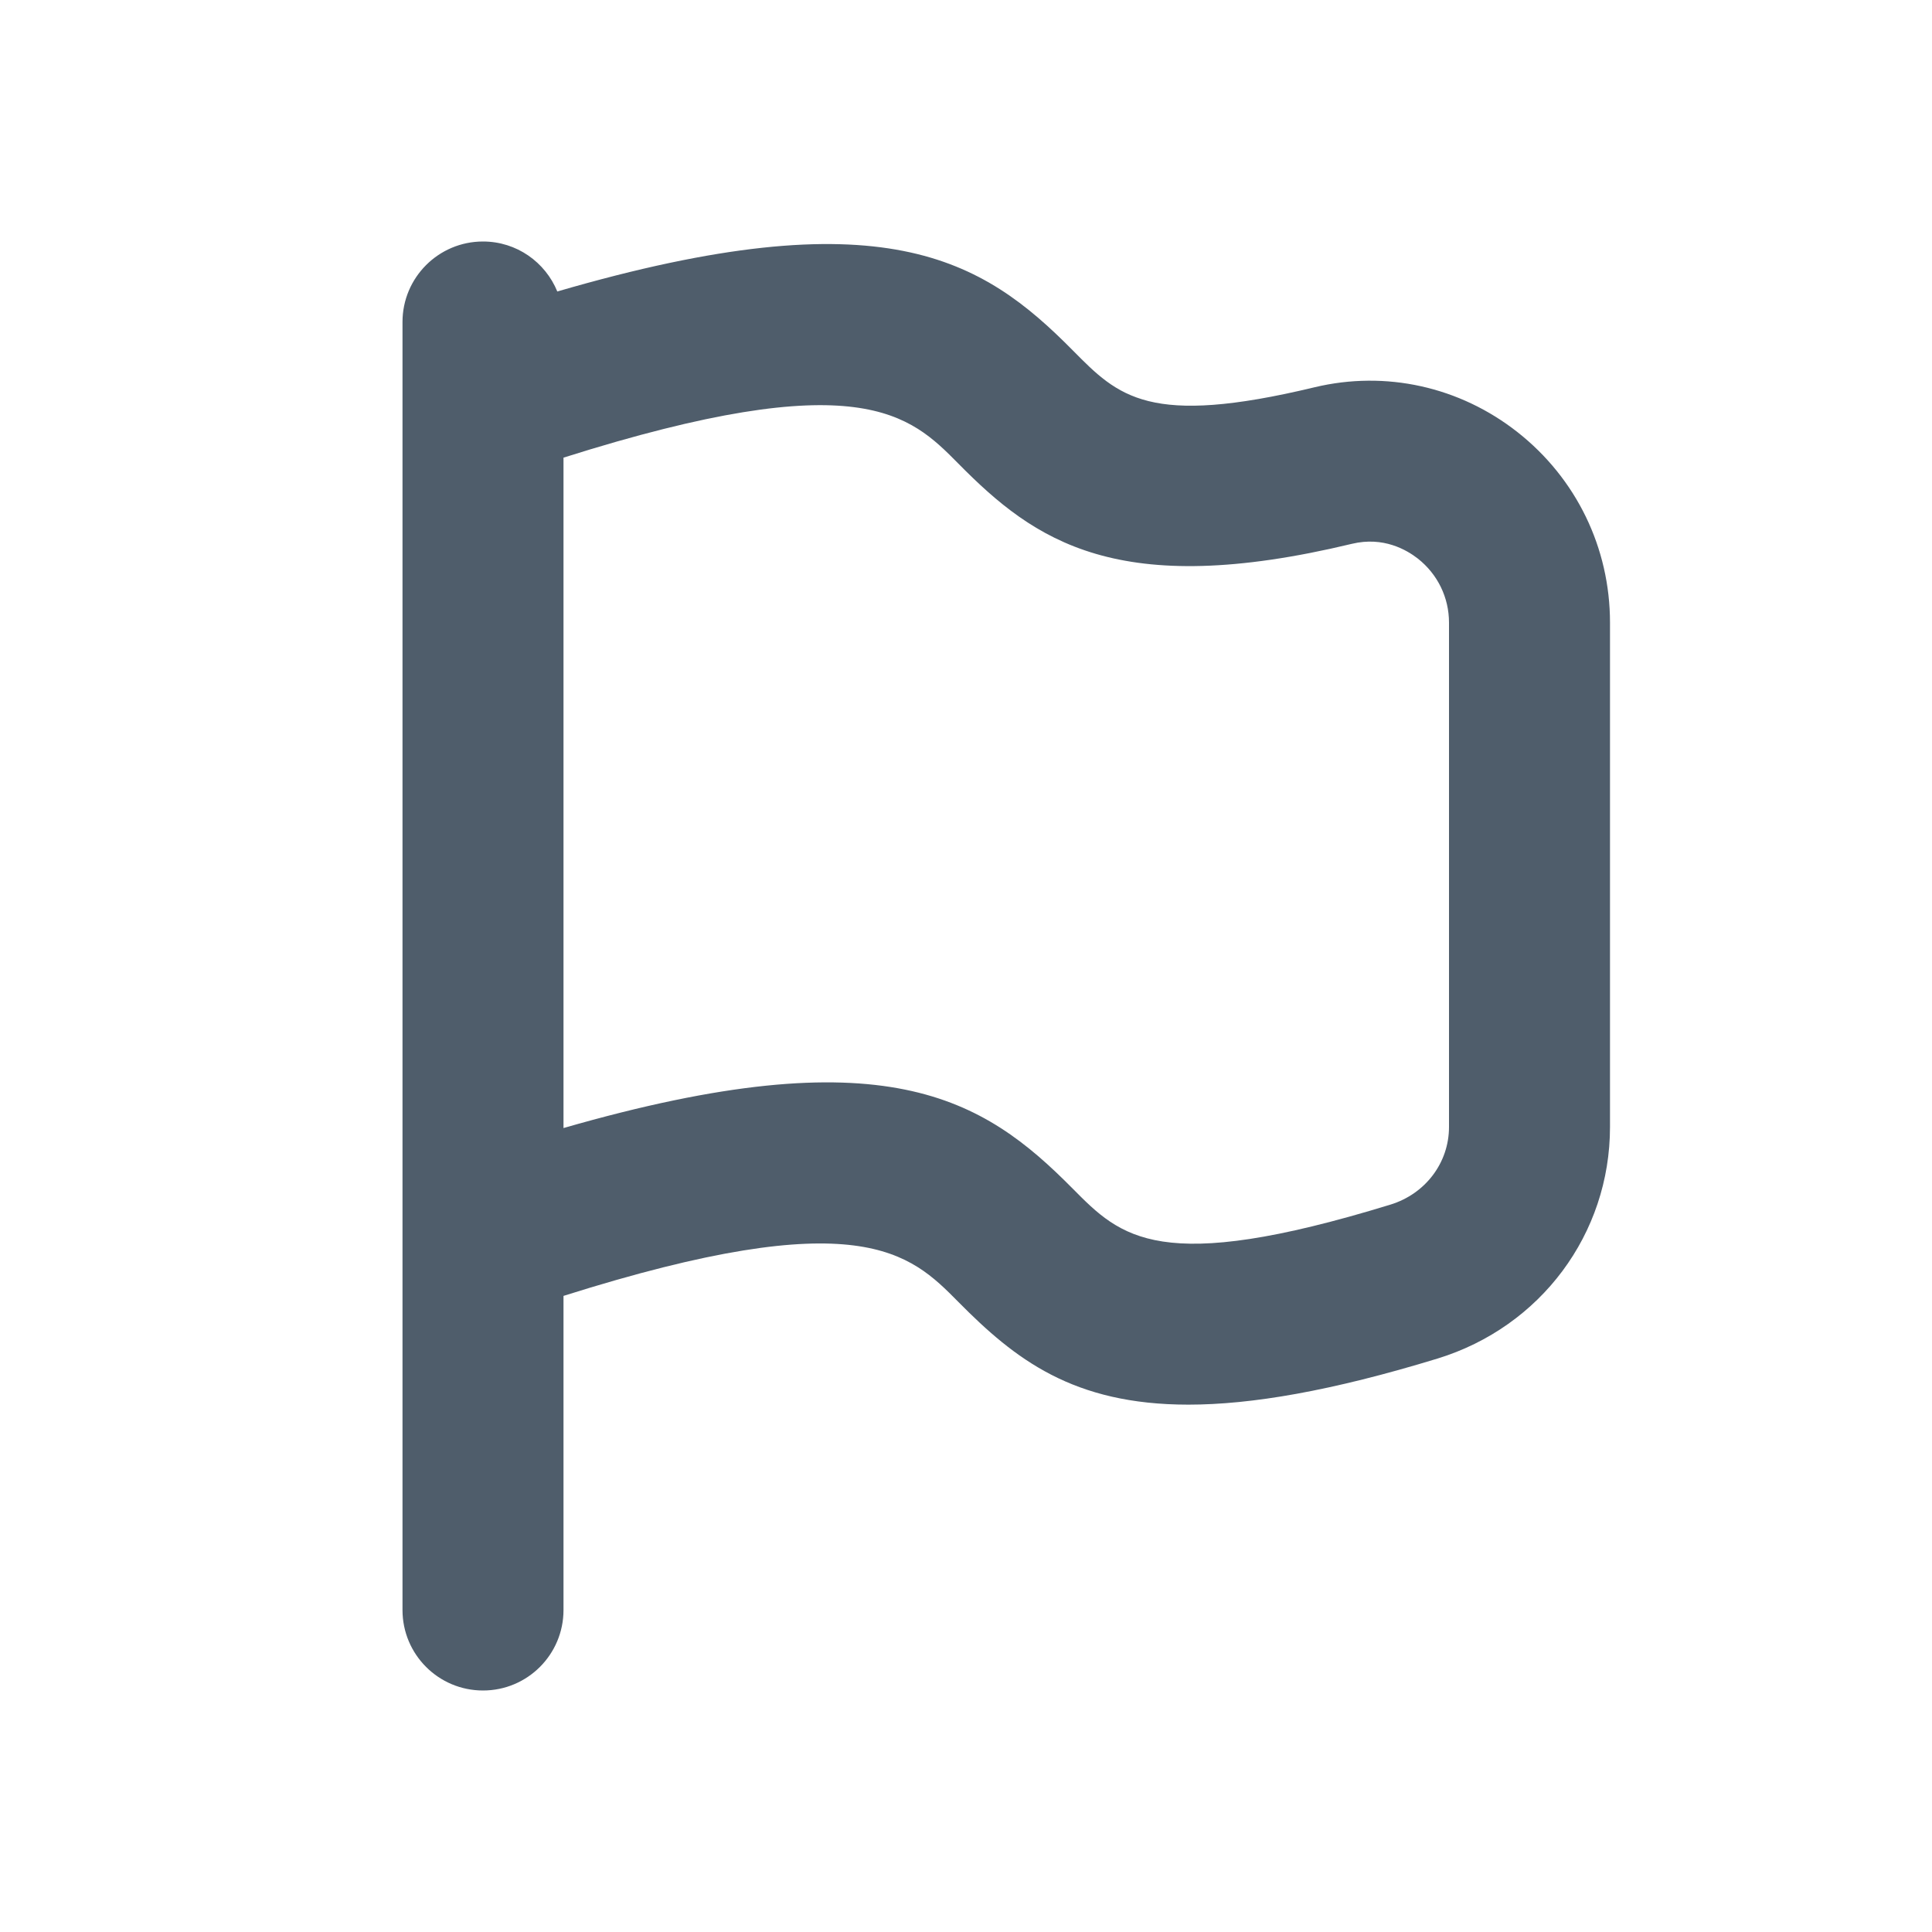
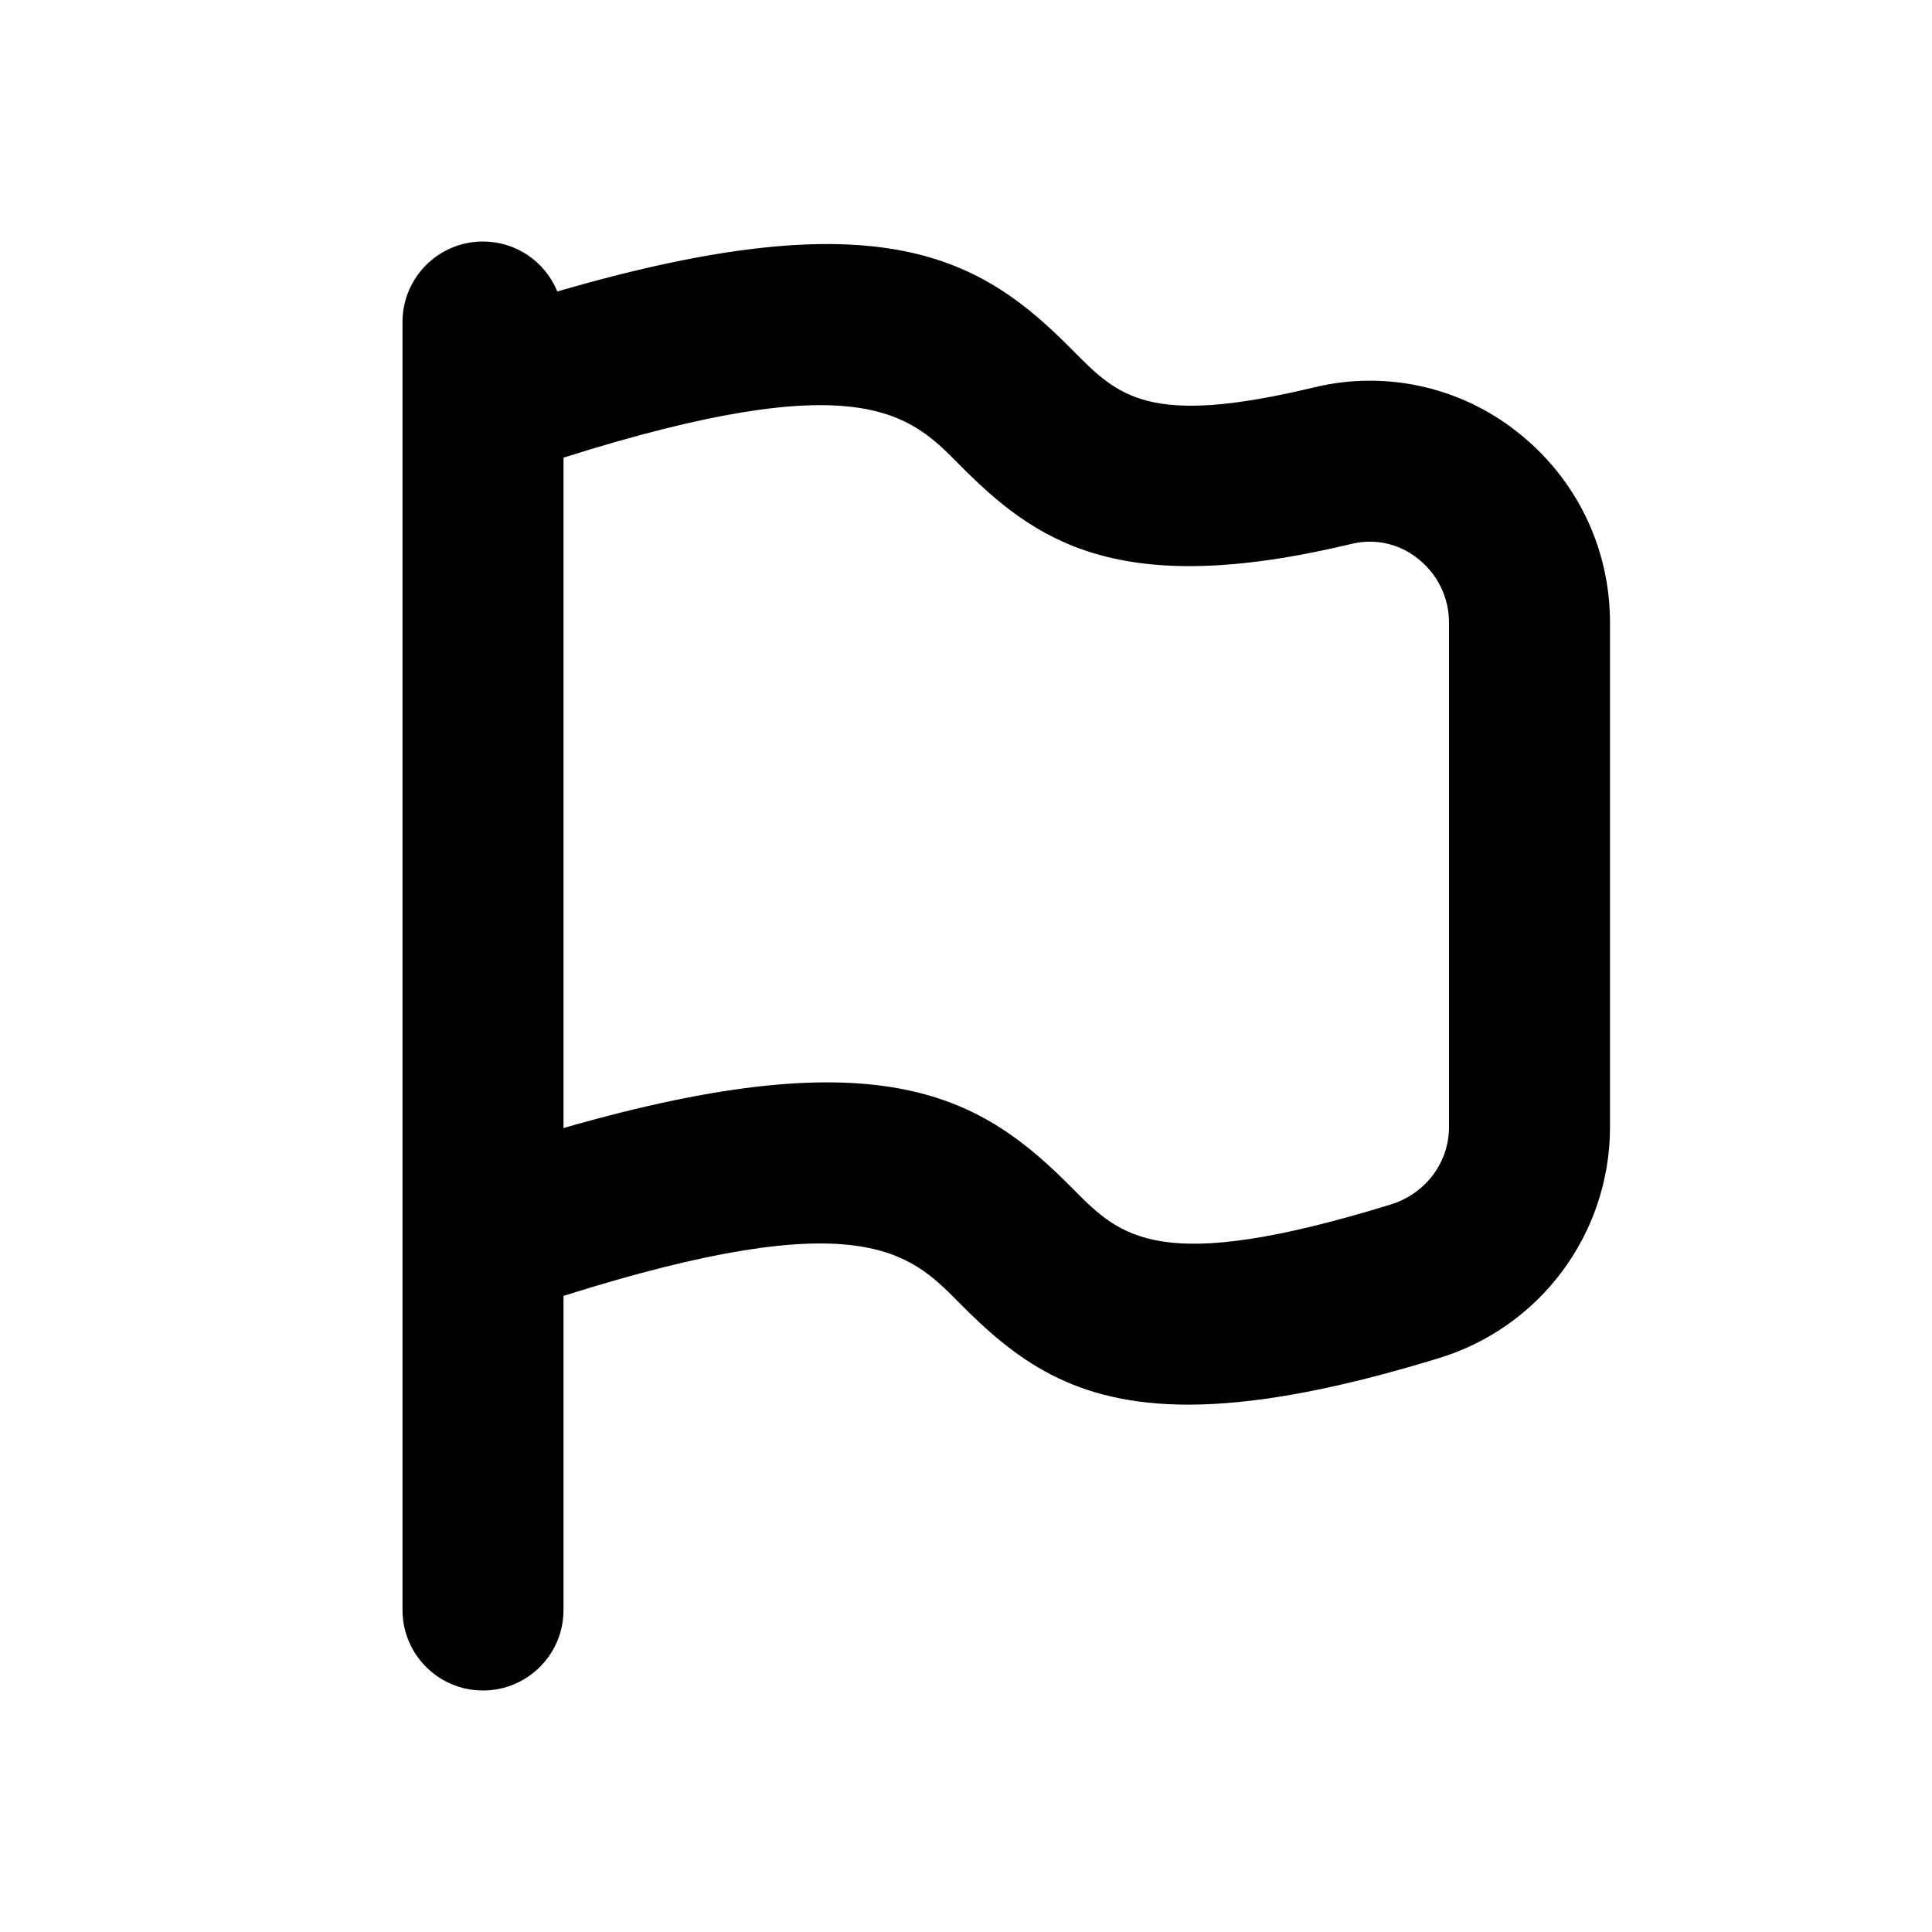
- <svg xmlns="http://www.w3.org/2000/svg" height="24" viewBox="0 0 24 24" width="24">
-   <path d="m13 11c0 .443-.292.83-.727.964-2.879.884-3.349.405-3.946-.197-1.118-1.131-2.338-1.903-6.327-.754v-8.328c3.675-1.162 4.302-.536 4.905.074.949.961 1.975 1.697 4.891.996.389-.093.679.076.817.184.246.194.387.484.387.795zm2-6.266c0-.928-.418-1.79-1.148-2.365-.719-.566-1.638-.77-2.523-.558-2.06.495-2.435.116-3.002-.458-1.126-1.139-2.356-1.912-6.404-.732-.149-.364-.505-.621-.923-.621-.552 0-1 .448-1 1v16c0 .553.448 1 1 1s1-.447 1-1v-3.902c3.674-1.161 4.302-.535 4.905.075.703.711 1.424 1.276 2.857 1.276.782 0 1.777-.169 3.097-.573 1.281-.394 2.141-1.549 2.141-2.876z" fill="#4f5d6b" fill-rule="evenodd" transform="translate(5 3)" />
+ <svg xmlns="http://www.w3.org/2000/svg" viewBox="0 0 24 24">
+   <path fill-rule="evenodd" d="M18 14c0 .443-.292.83-.727.964-2.879.884-3.349.405-3.946-.197-1.118-1.131-2.338-1.903-6.327-.754V5.685c3.675-1.162 4.302-.536 4.905.074.949.961 1.975 1.697 4.891.996a.95.95 0 0 1 .817.184c.246.194.387.484.387.795V14zm2-6.266c0-.928-.418-1.79-1.148-2.365a2.947 2.947 0 0 0-2.523-.558c-2.06.495-2.435.116-3.002-.458-1.126-1.139-2.356-1.912-6.404-.732A.997.997 0 0 0 6 3a1 1 0 0 0-1 1v16a1 1 0 1 0 2 0v-3.902c3.674-1.161 4.302-.535 4.905.075.703.711 1.424 1.276 2.857 1.276.782 0 1.777-.169 3.097-.573A3.001 3.001 0 0 0 20 14V7.734z" />
</svg>
